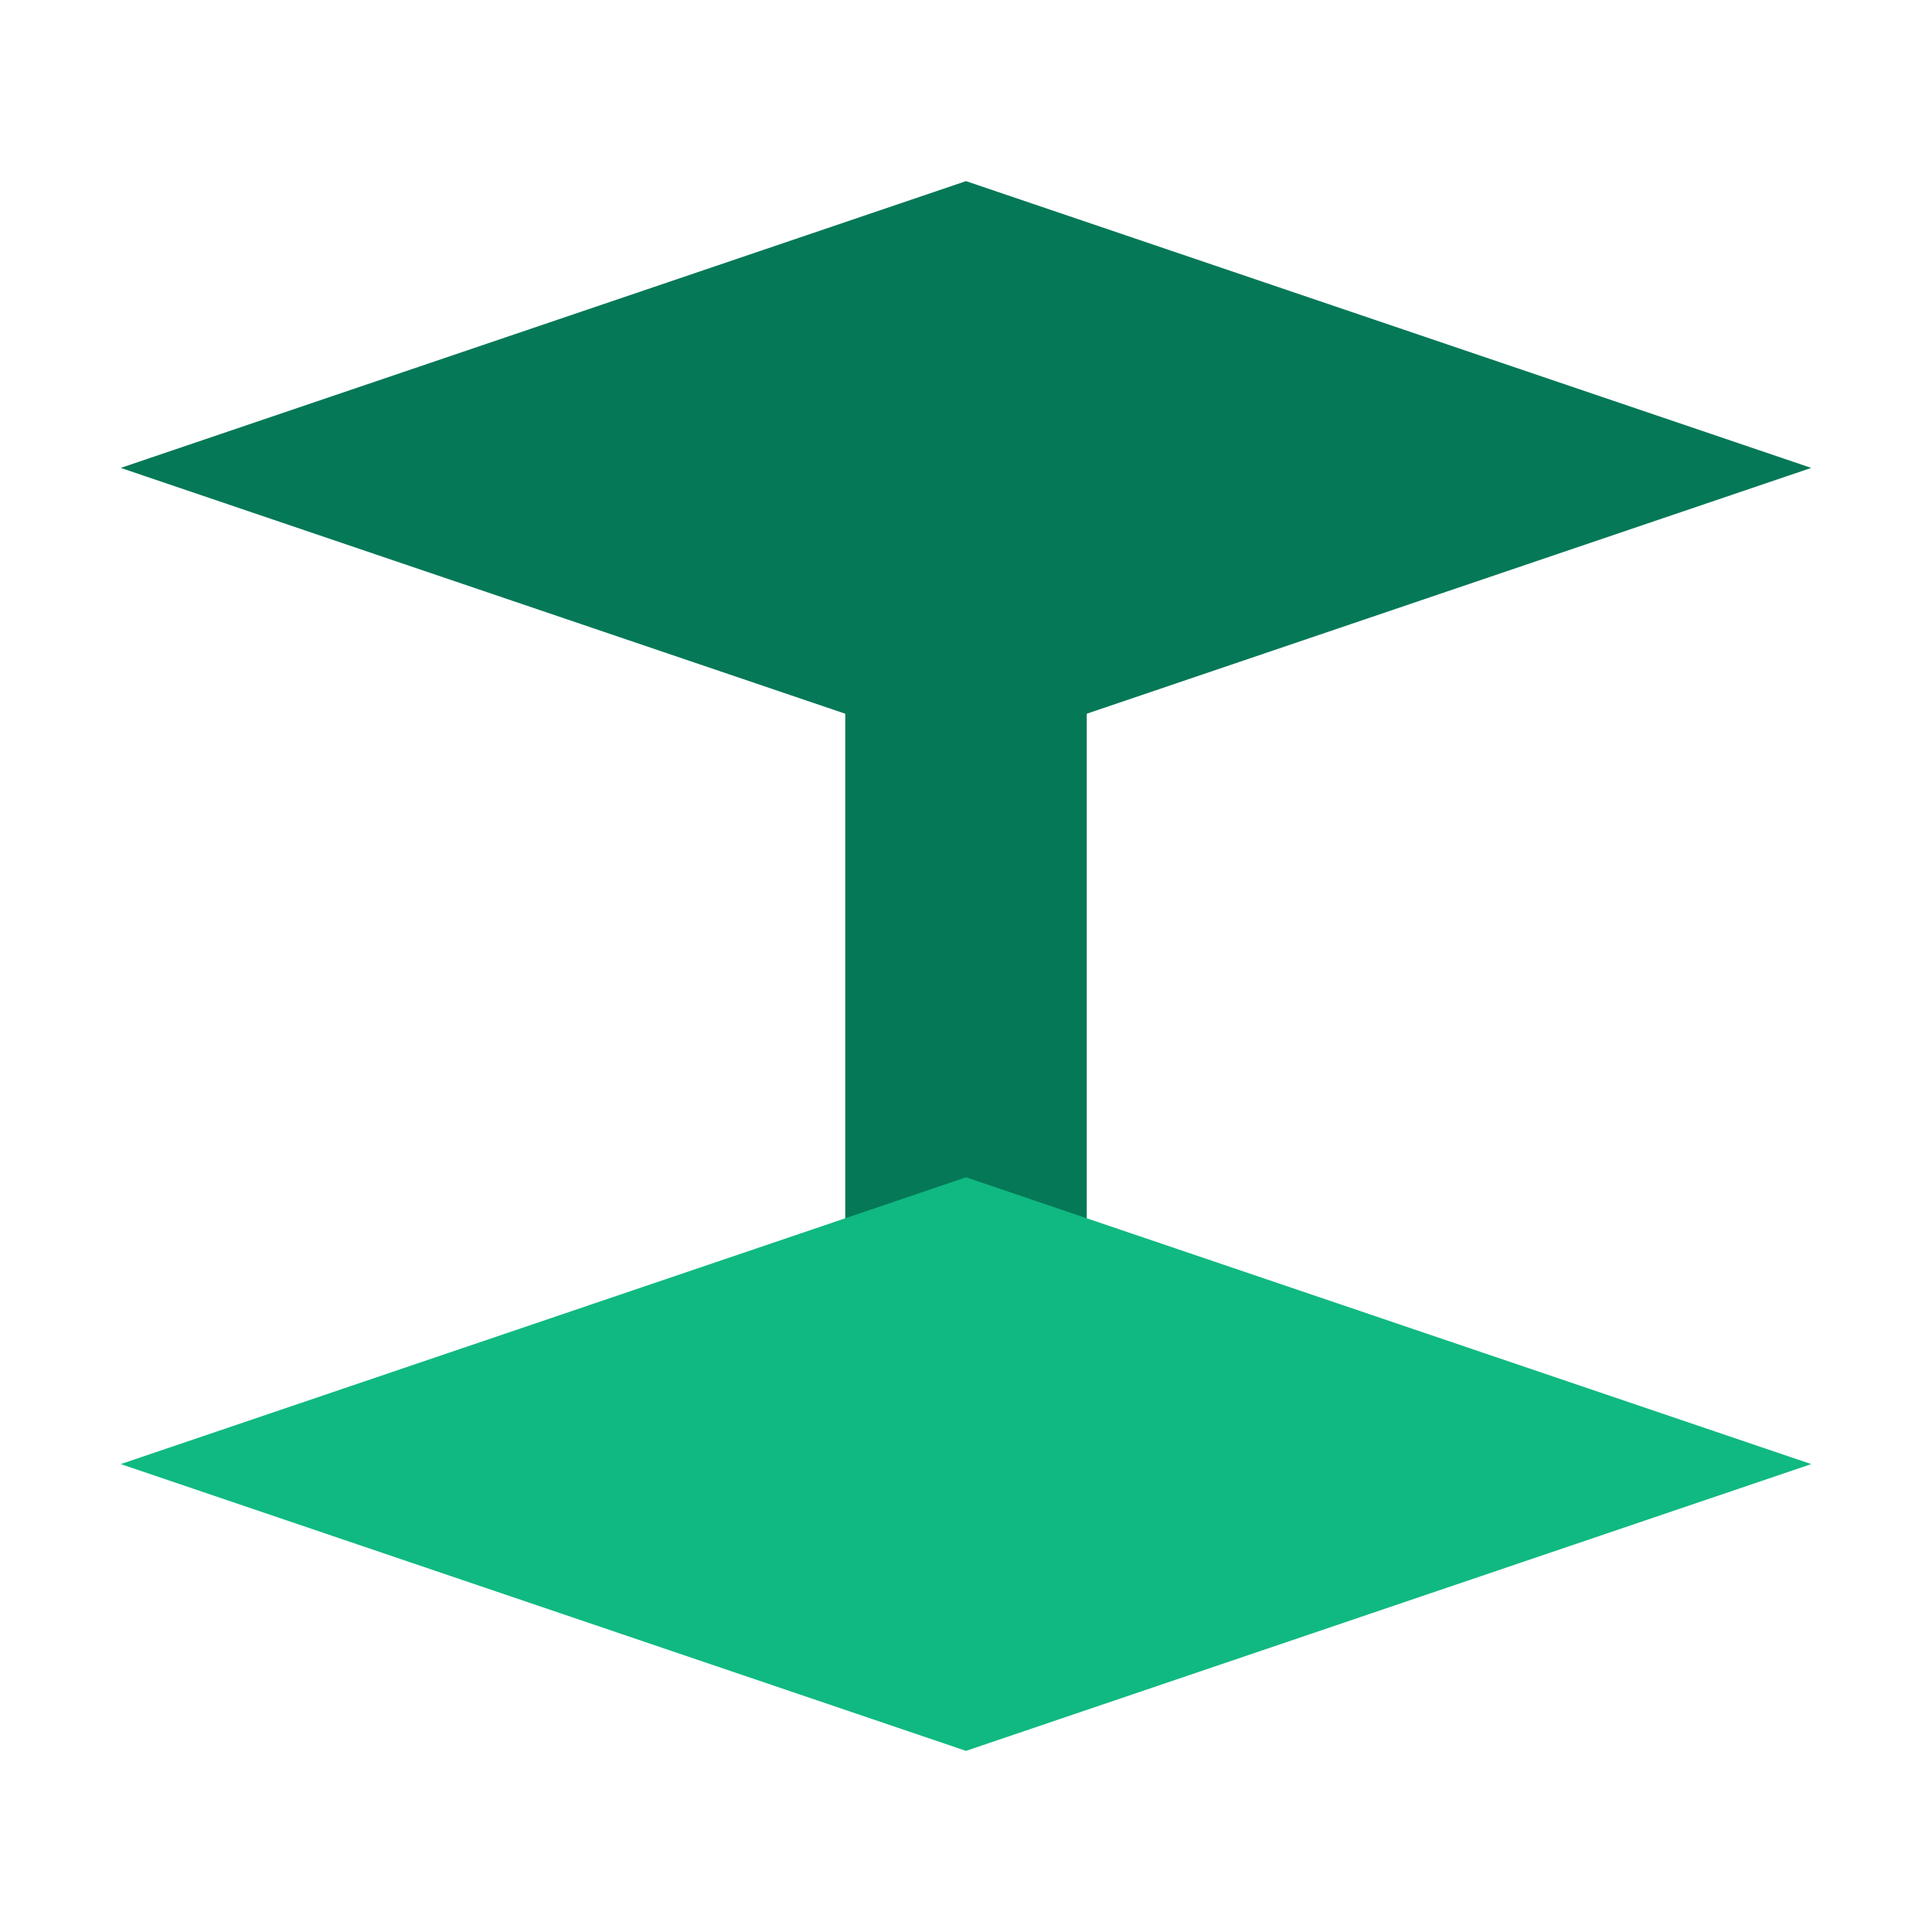
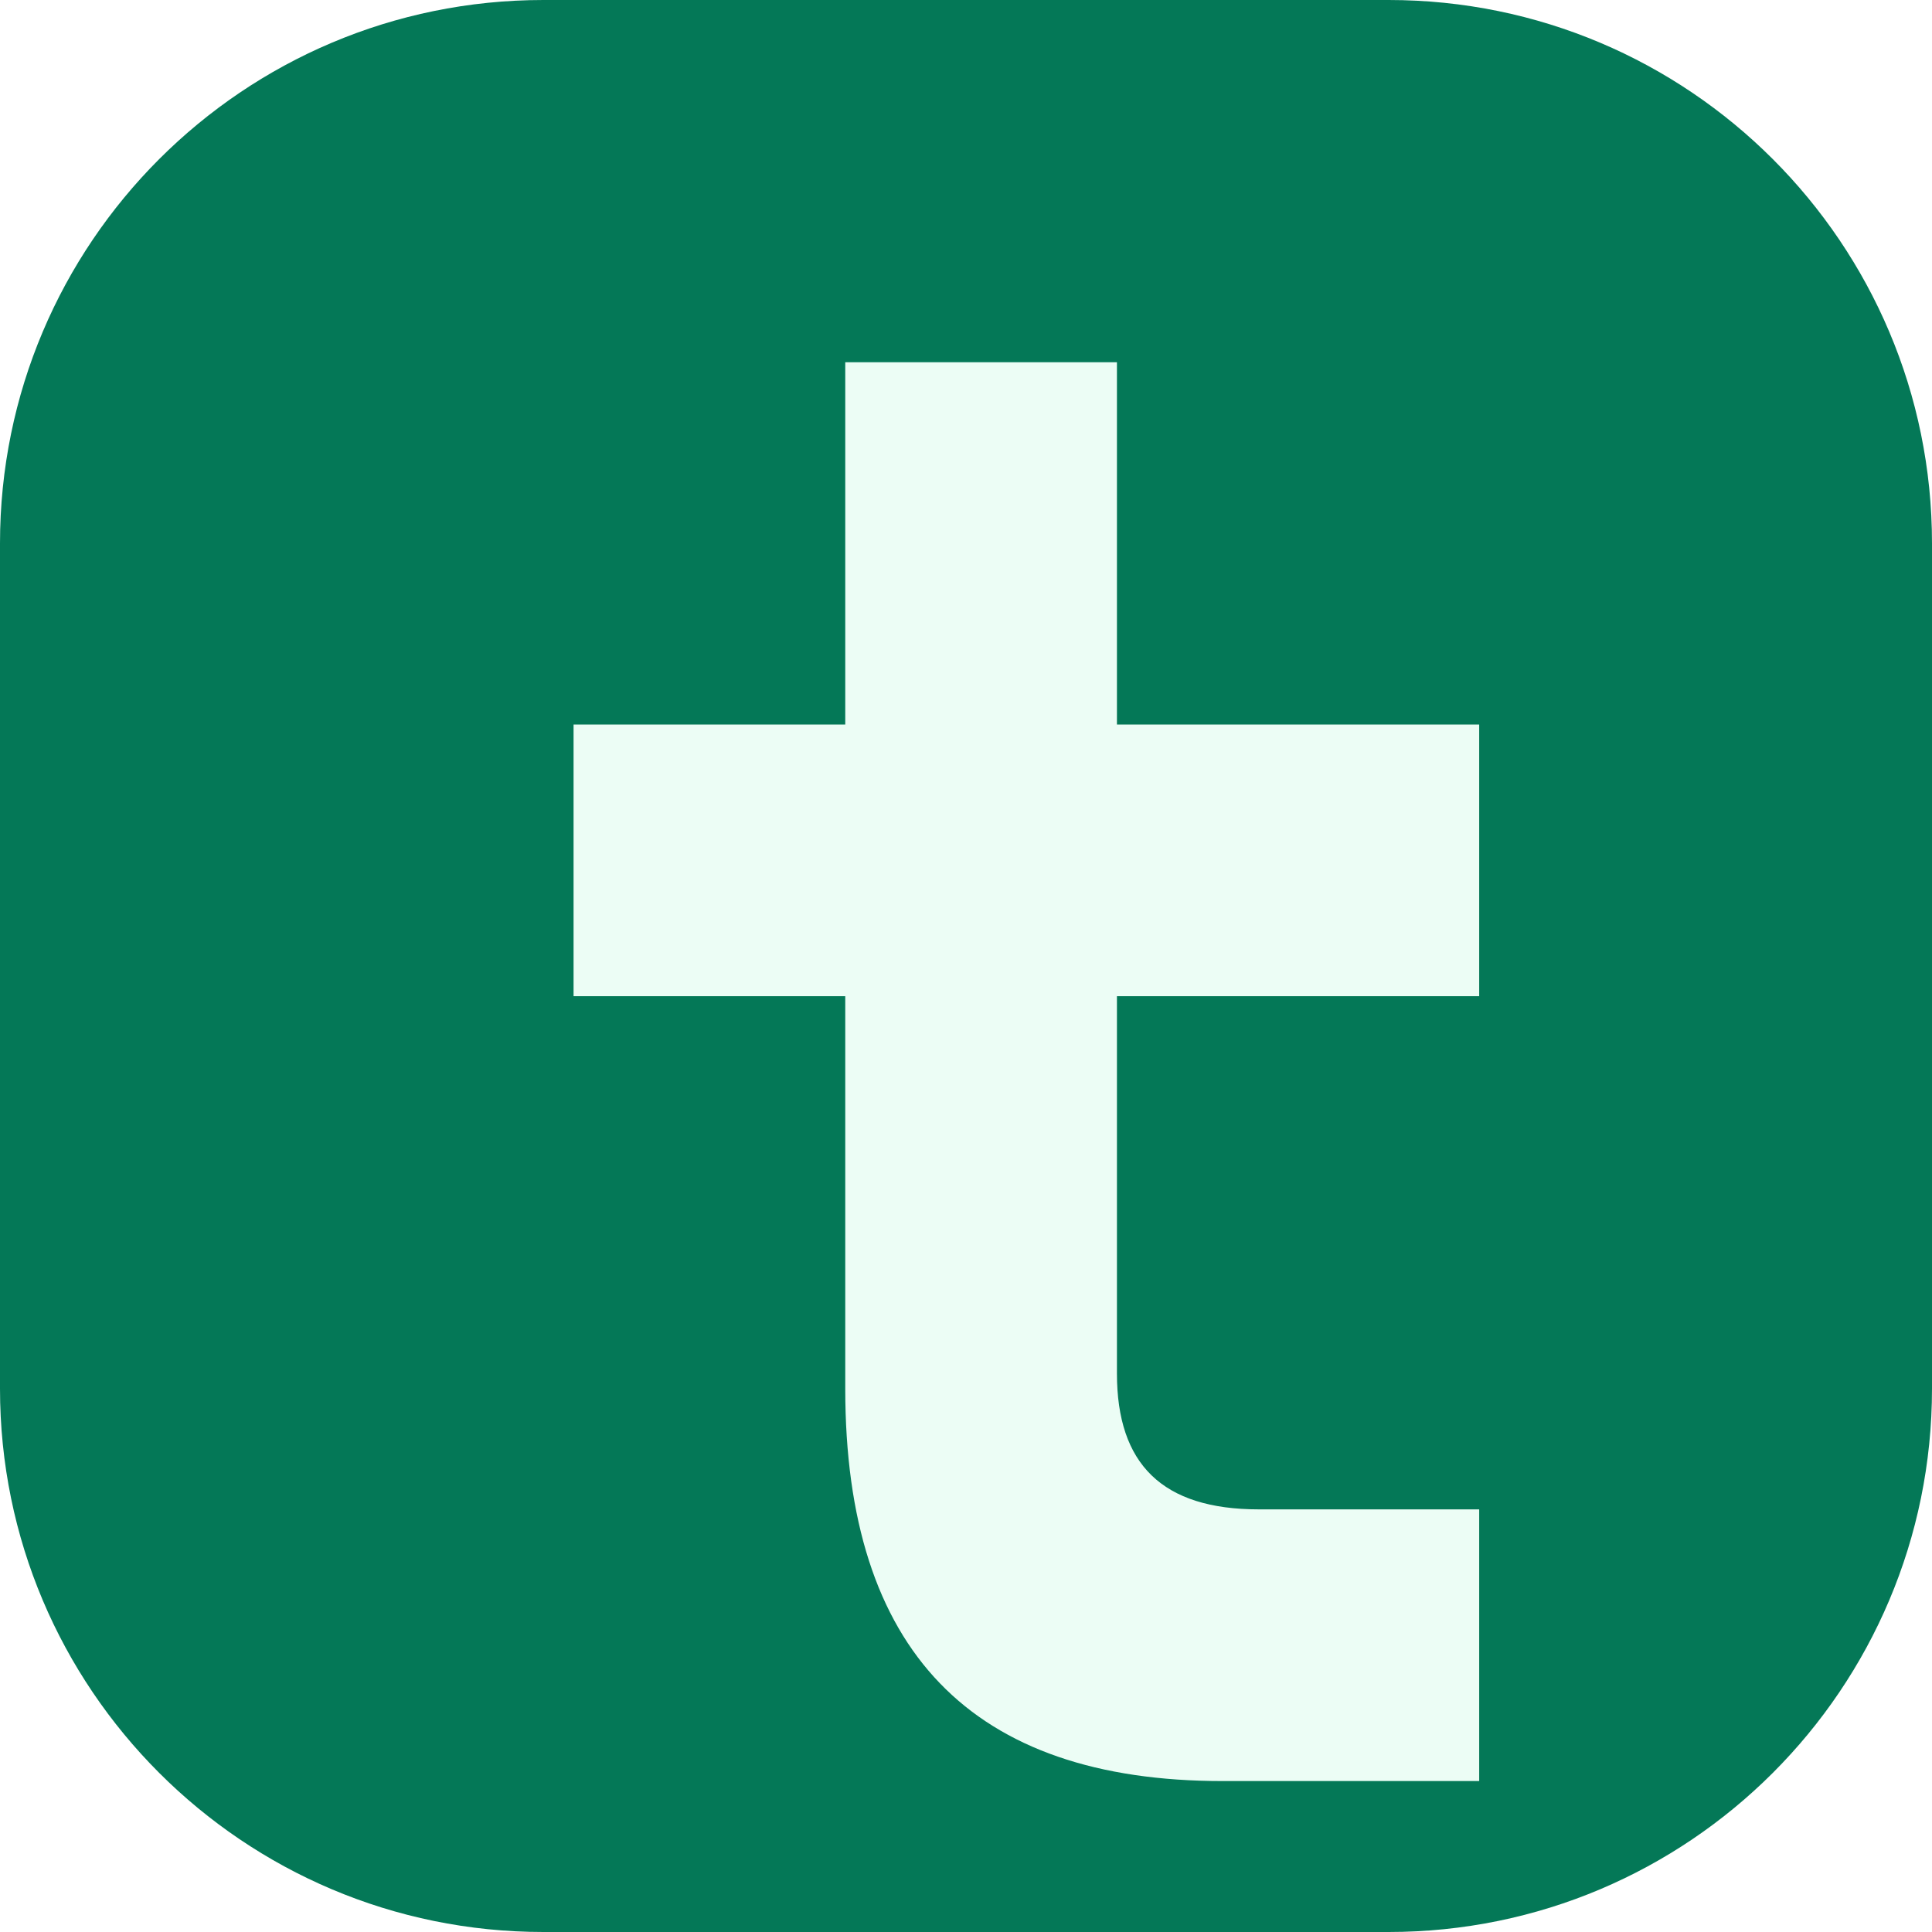
<svg xmlns="http://www.w3.org/2000/svg" viewBox="0 0 64 64">
  <style>
-     .tenchi-primary { fill: #047857; }
-     .tenchi-secondary { fill: #10b981; }
+     .tenchi-box { fill: #047857; }
+     .tenchi-letter { fill: #ecfdf5; }
    @media (prefers-color-scheme: dark) {
-       .tenchi-primary { fill: #10b981; }
-       .tenchi-secondary { fill: #34d399; }
+       .tenchi-box { fill: #10b981; }
+       .tenchi-letter { fill: #08110d; }
    }
  </style>
-   <path d="M28 20h8v24h-8z" class="tenchi-primary" />
-   <path d="M4 15.5 32 6l28 9.5L32 25z" class="tenchi-primary" />
-   <path d="M4 48.5 32 39l28 9.5L32 58z" class="tenchi-secondary" />
+   <rect width="64" height="64" rx="18" class="tenchi-box" />
+   <path d="M28 12h9v12h12v9H37v12.5c0 3 1.5 4.5 4.7 4.5H49v9h-8.5C32.2 59 28 54.7 28 46V33h-9v-9h9z" class="tenchi-letter" />
</svg>
